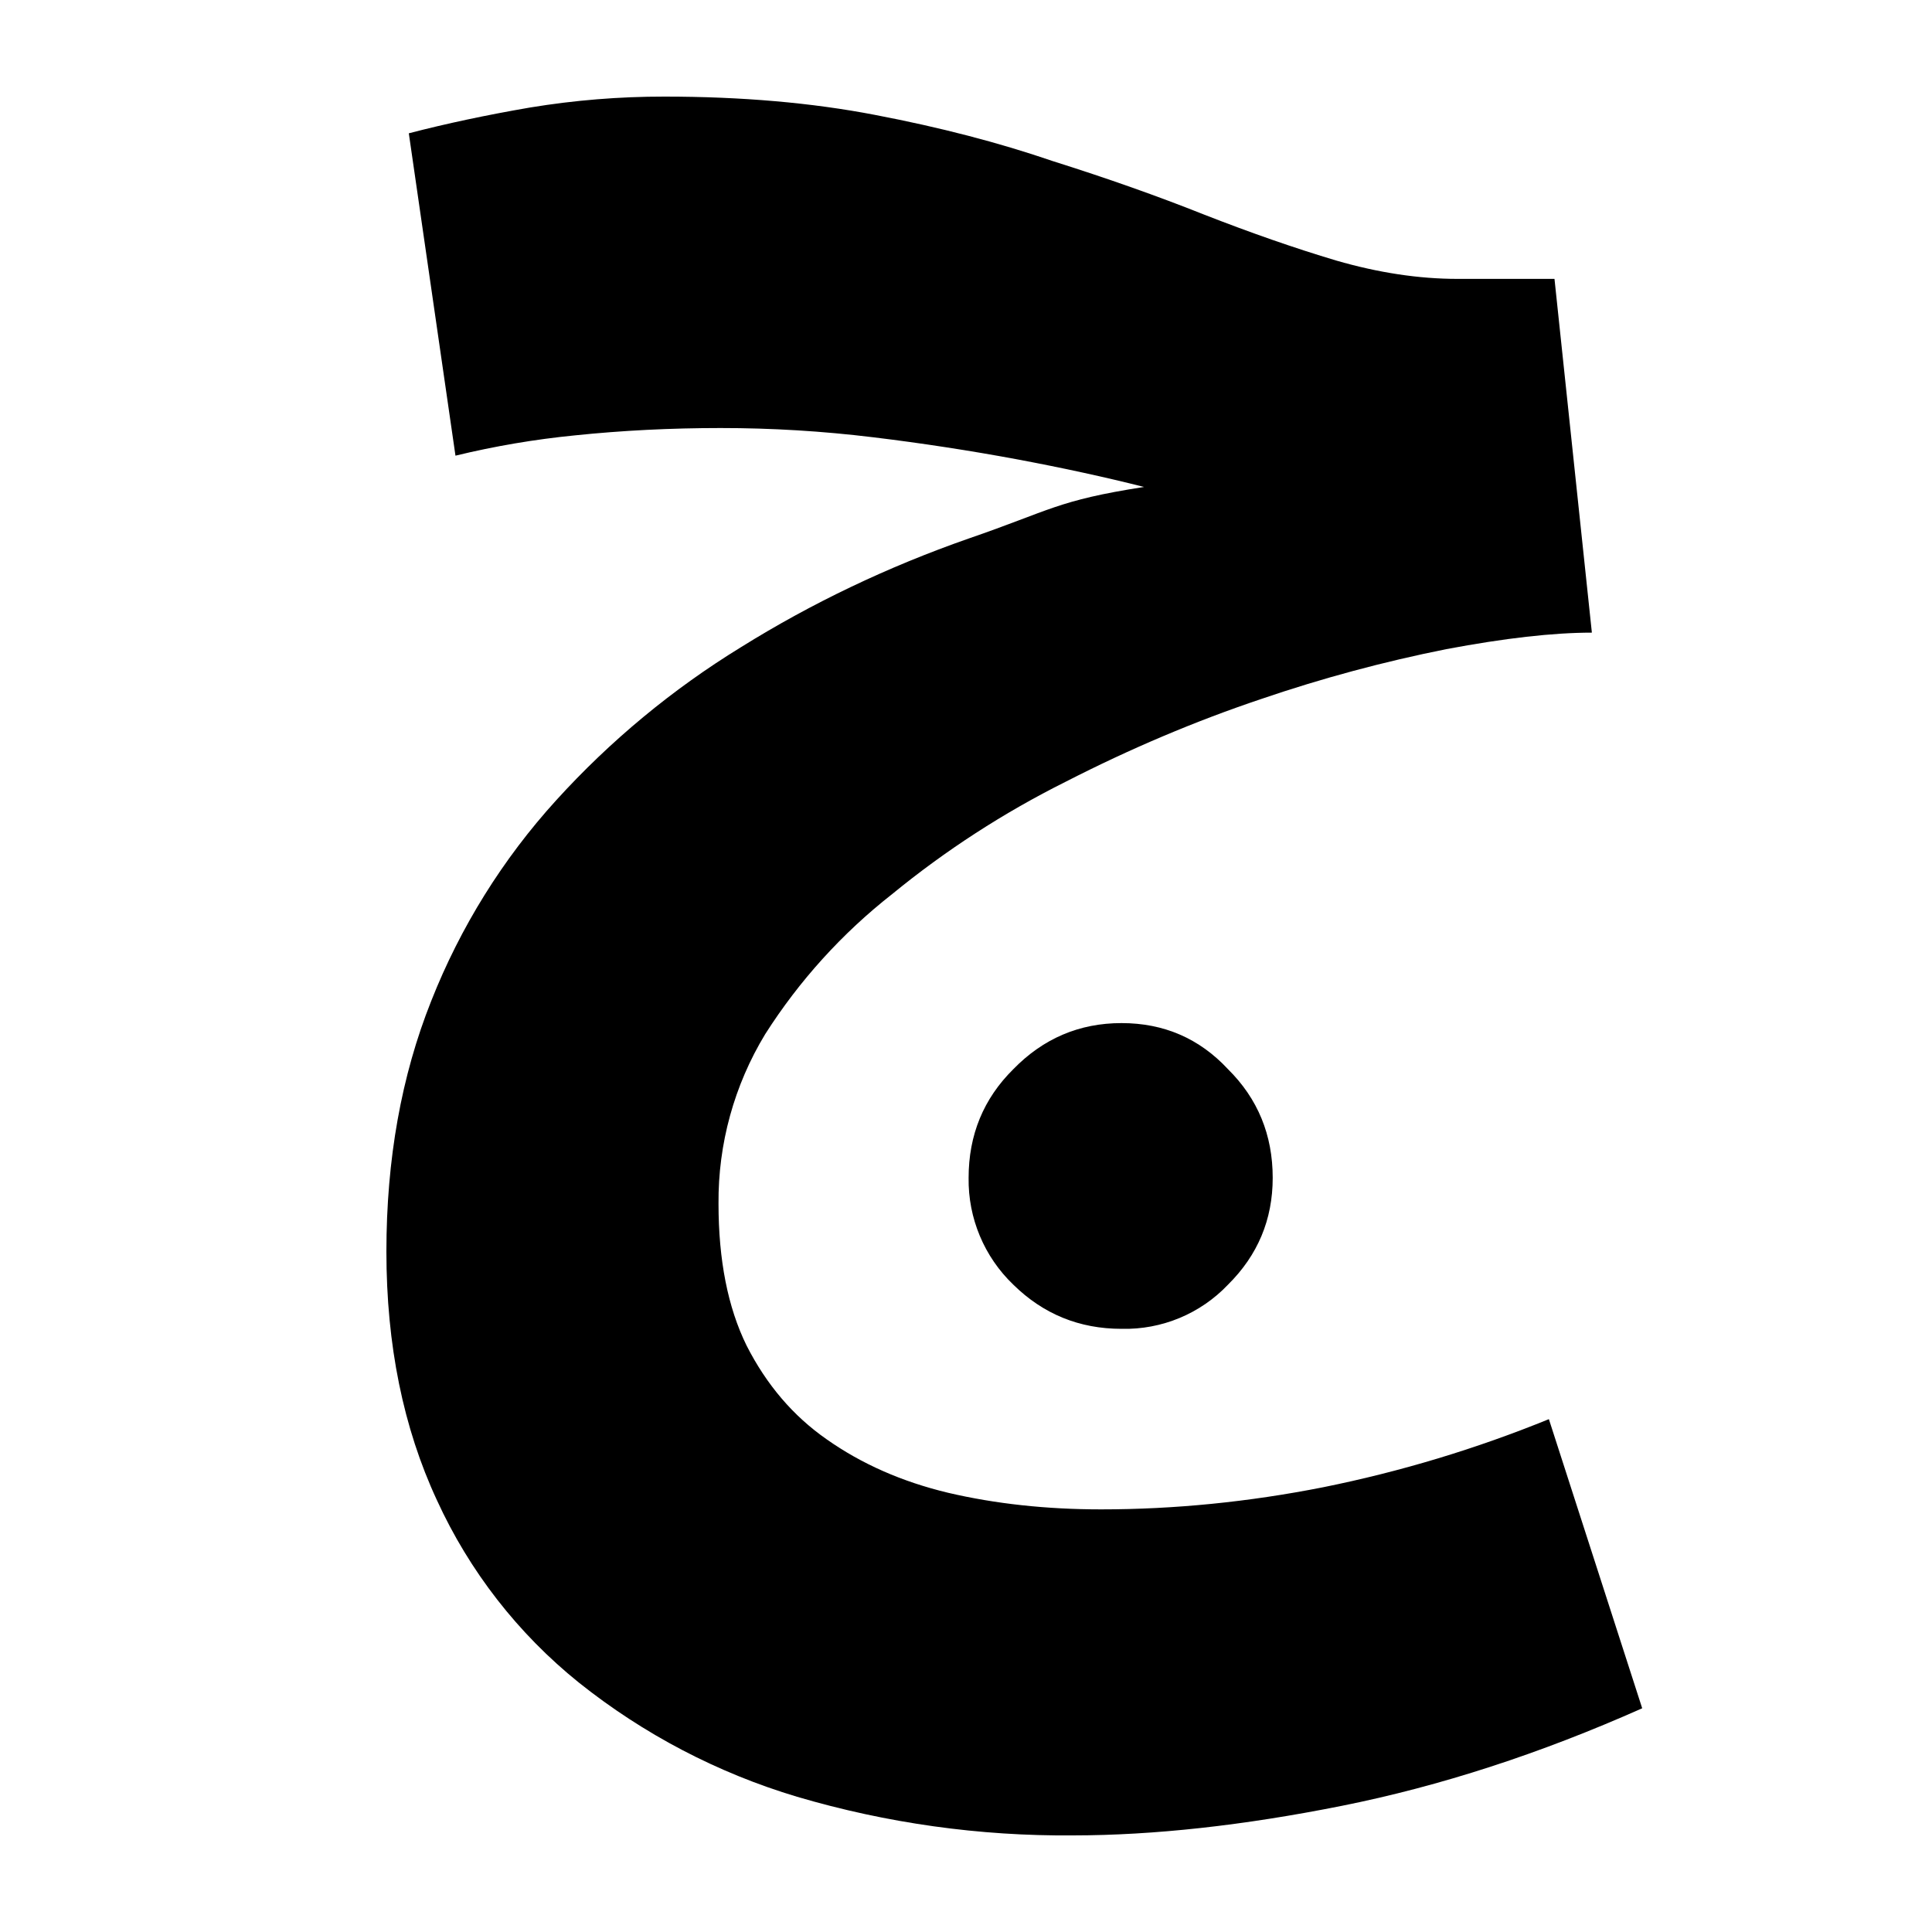
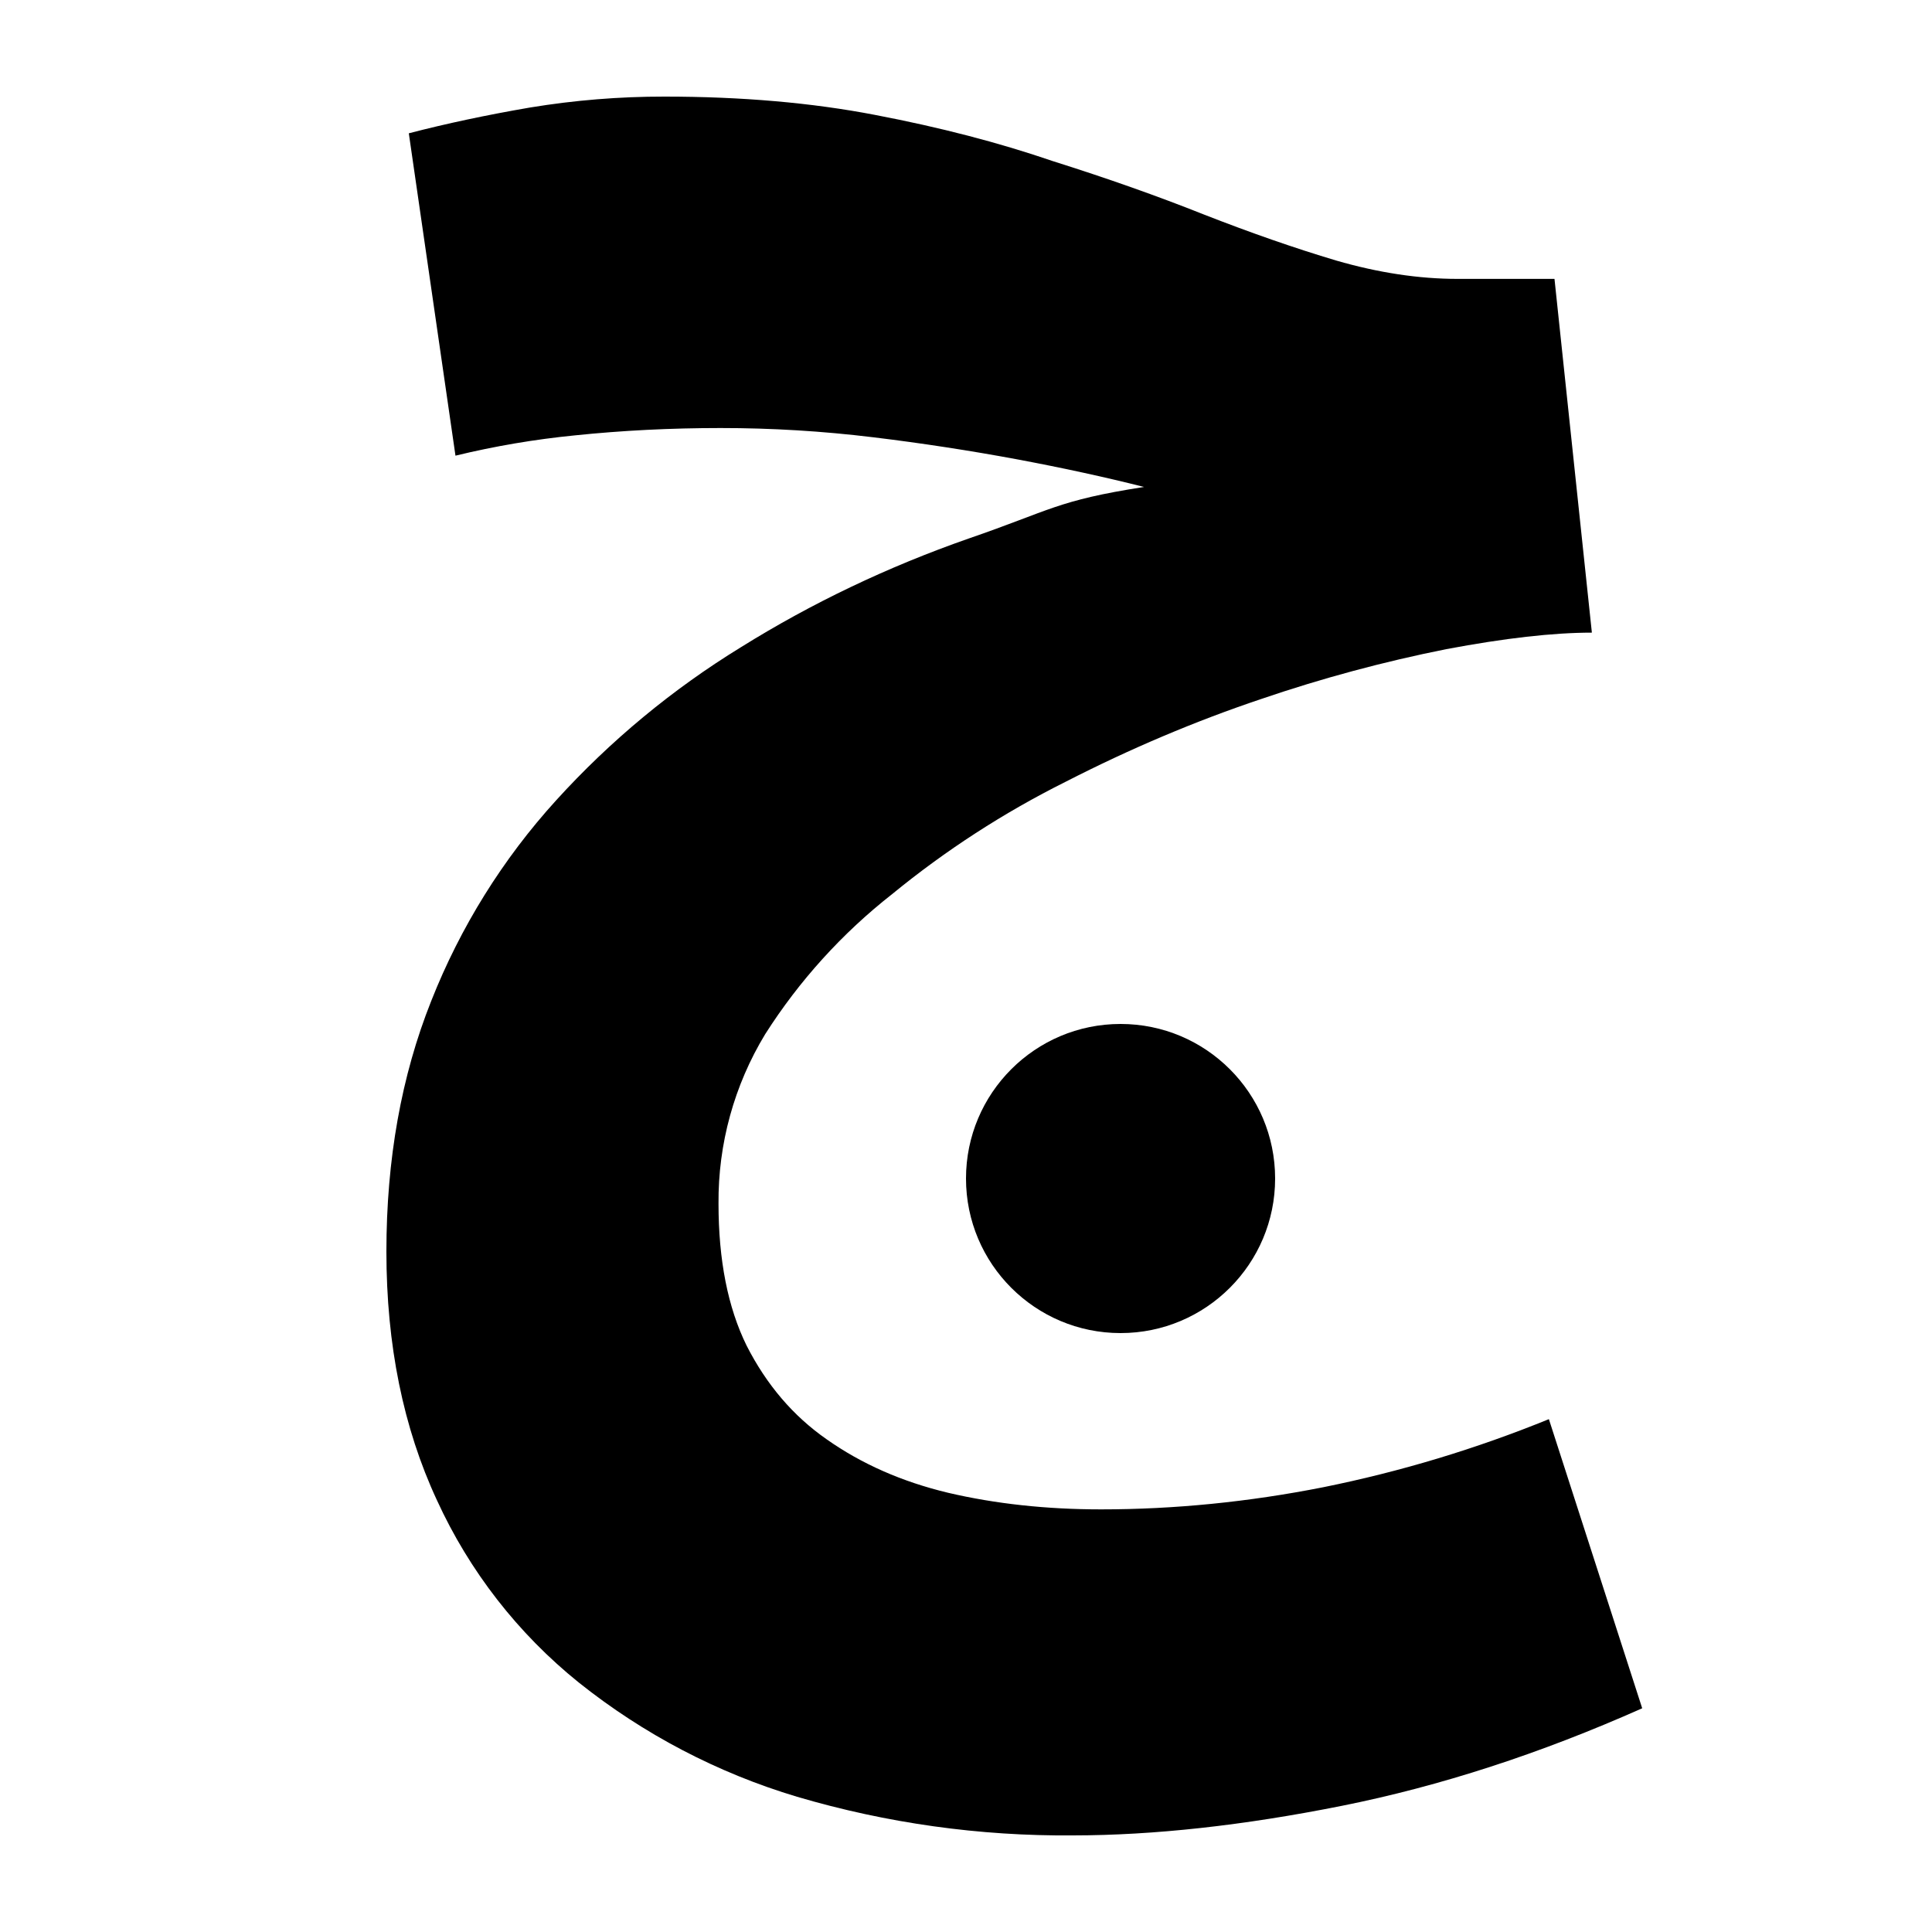
<svg xmlns="http://www.w3.org/2000/svg" width="20" height="20" viewBox="0 0 20 20">
-   <path d="M11.61 13.756q-.655 0-1.12-.457a1.5 1.5 0 0 1-.463-1.106q0-.667.463-1.125.465-.477 1.12-.477.658 0 1.102.477.463.458.463 1.125 0 .648-.463 1.106a1.47 1.47 0 0 1-1.101.457ZM11.109 19a9.8 9.8 0 0 1-2.858-.4 6.7 6.7 0 0 1-2.26-1.183 5.2 5.2 0 0 1-1.468-1.887Q4 14.405 4 12.956q0-1.43.464-2.594a6.8 6.8 0 0 1 1.294-2.078A8.8 8.8 0 0 1 7.67 6.7q1.101-.686 2.357-1.125c.85-.292.914-.394 1.816-.534q-.6-.152-1.314-.286a24 24 0 0 0-1.487-.228 13 13 0 0 0-1.584-.096q-.773 0-1.507.076a9 9 0 0 0-1.236.21L4.232 1.38q.58-.151 1.255-.267A8.5 8.5 0 0 1 6.878 1q1.198 0 2.183.19 1.005.192 1.835.477.85.268 1.565.553.734.287 1.371.477.656.19 1.256.19h1.004l.387 3.662q-.6 0-1.507.171a15 15 0 0 0-1.913.515q-1.023.343-2.028.858a9.6 9.6 0 0 0-1.796 1.163 5.8 5.8 0 0 0-1.314 1.45 3.33 3.33 0 0 0-.483 1.754q0 .877.29 1.468.31.61.83.972.542.382 1.256.553.735.172 1.584.172 1.14 0 2.299-.229a13 13 0 0 0 2.337-.705L17 17.684q-1.584.705-3.11 1.01T11.108 19Z" />
+   <path d="M11.109 19a9.8 9.8 0 0 1-2.858-.4 6.7 6.7 0 0 1-2.26-1.183 5.2 5.2 0 0 1-1.468-1.887Q4 14.405 4 12.956q0-1.43.464-2.594a6.8 6.8 0 0 1 1.294-2.078A8.8 8.8 0 0 1 7.67 6.7q1.101-.686 2.357-1.125c.85-.292.914-.394 1.816-.534q-.6-.152-1.314-.286a24 24 0 0 0-1.487-.228 13 13 0 0 0-1.584-.096q-.773 0-1.507.076a9 9 0 0 0-1.236.21L4.232 1.38q.58-.151 1.255-.267A8.5 8.5 0 0 1 6.878 1q1.198 0 2.183.19 1.005.192 1.835.477.85.268 1.565.553.734.287 1.371.477.656.19 1.256.19h1.004l.387 3.662q-.6 0-1.507.171a15 15 0 0 0-1.913.515q-1.023.343-2.028.858a9.6 9.6 0 0 0-1.796 1.163 5.8 5.8 0 0 0-1.314 1.45 3.33 3.33 0 0 0-.483 1.754q0 .877.29 1.468.31.61.83.972.542.382 1.256.553.735.172 1.584.172 1.14 0 2.299-.229a13 13 0 0 0 2.337-.705L17 17.684q-1.584.705-3.11 1.01T11.108 19Z" />
+   <circle cx="11.6" cy="12.2" r="1.6" />
</svg>
